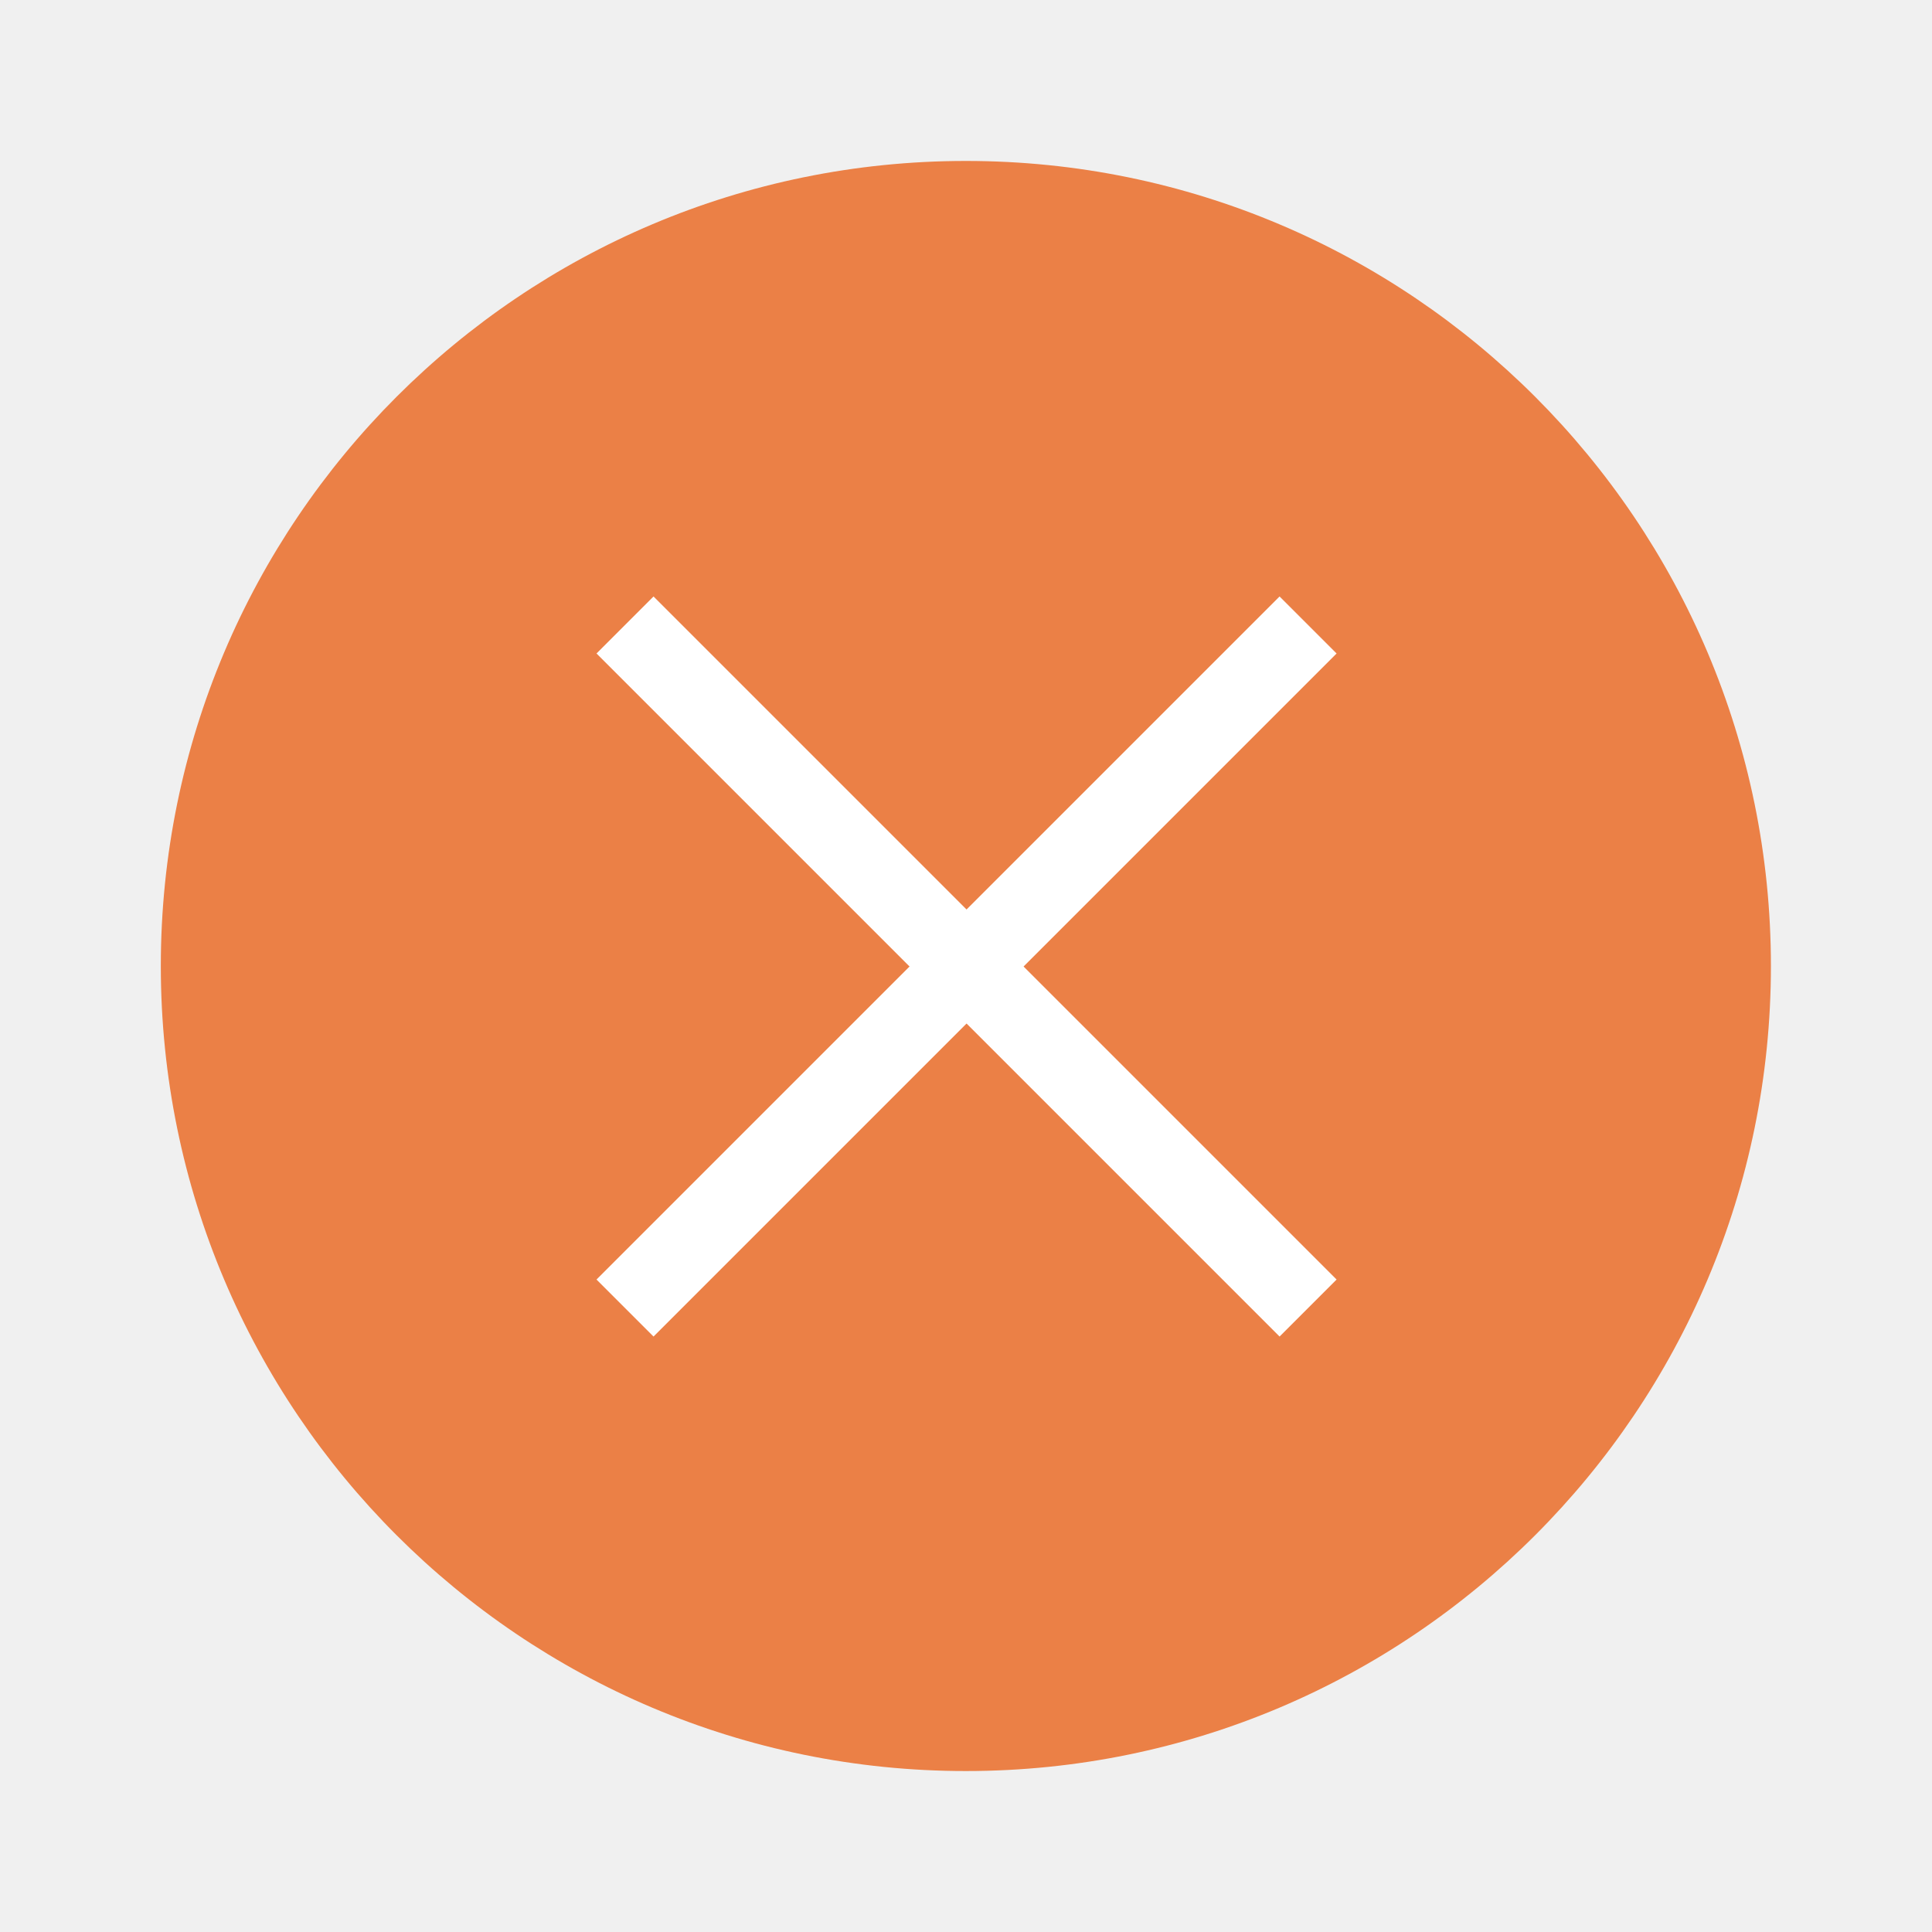
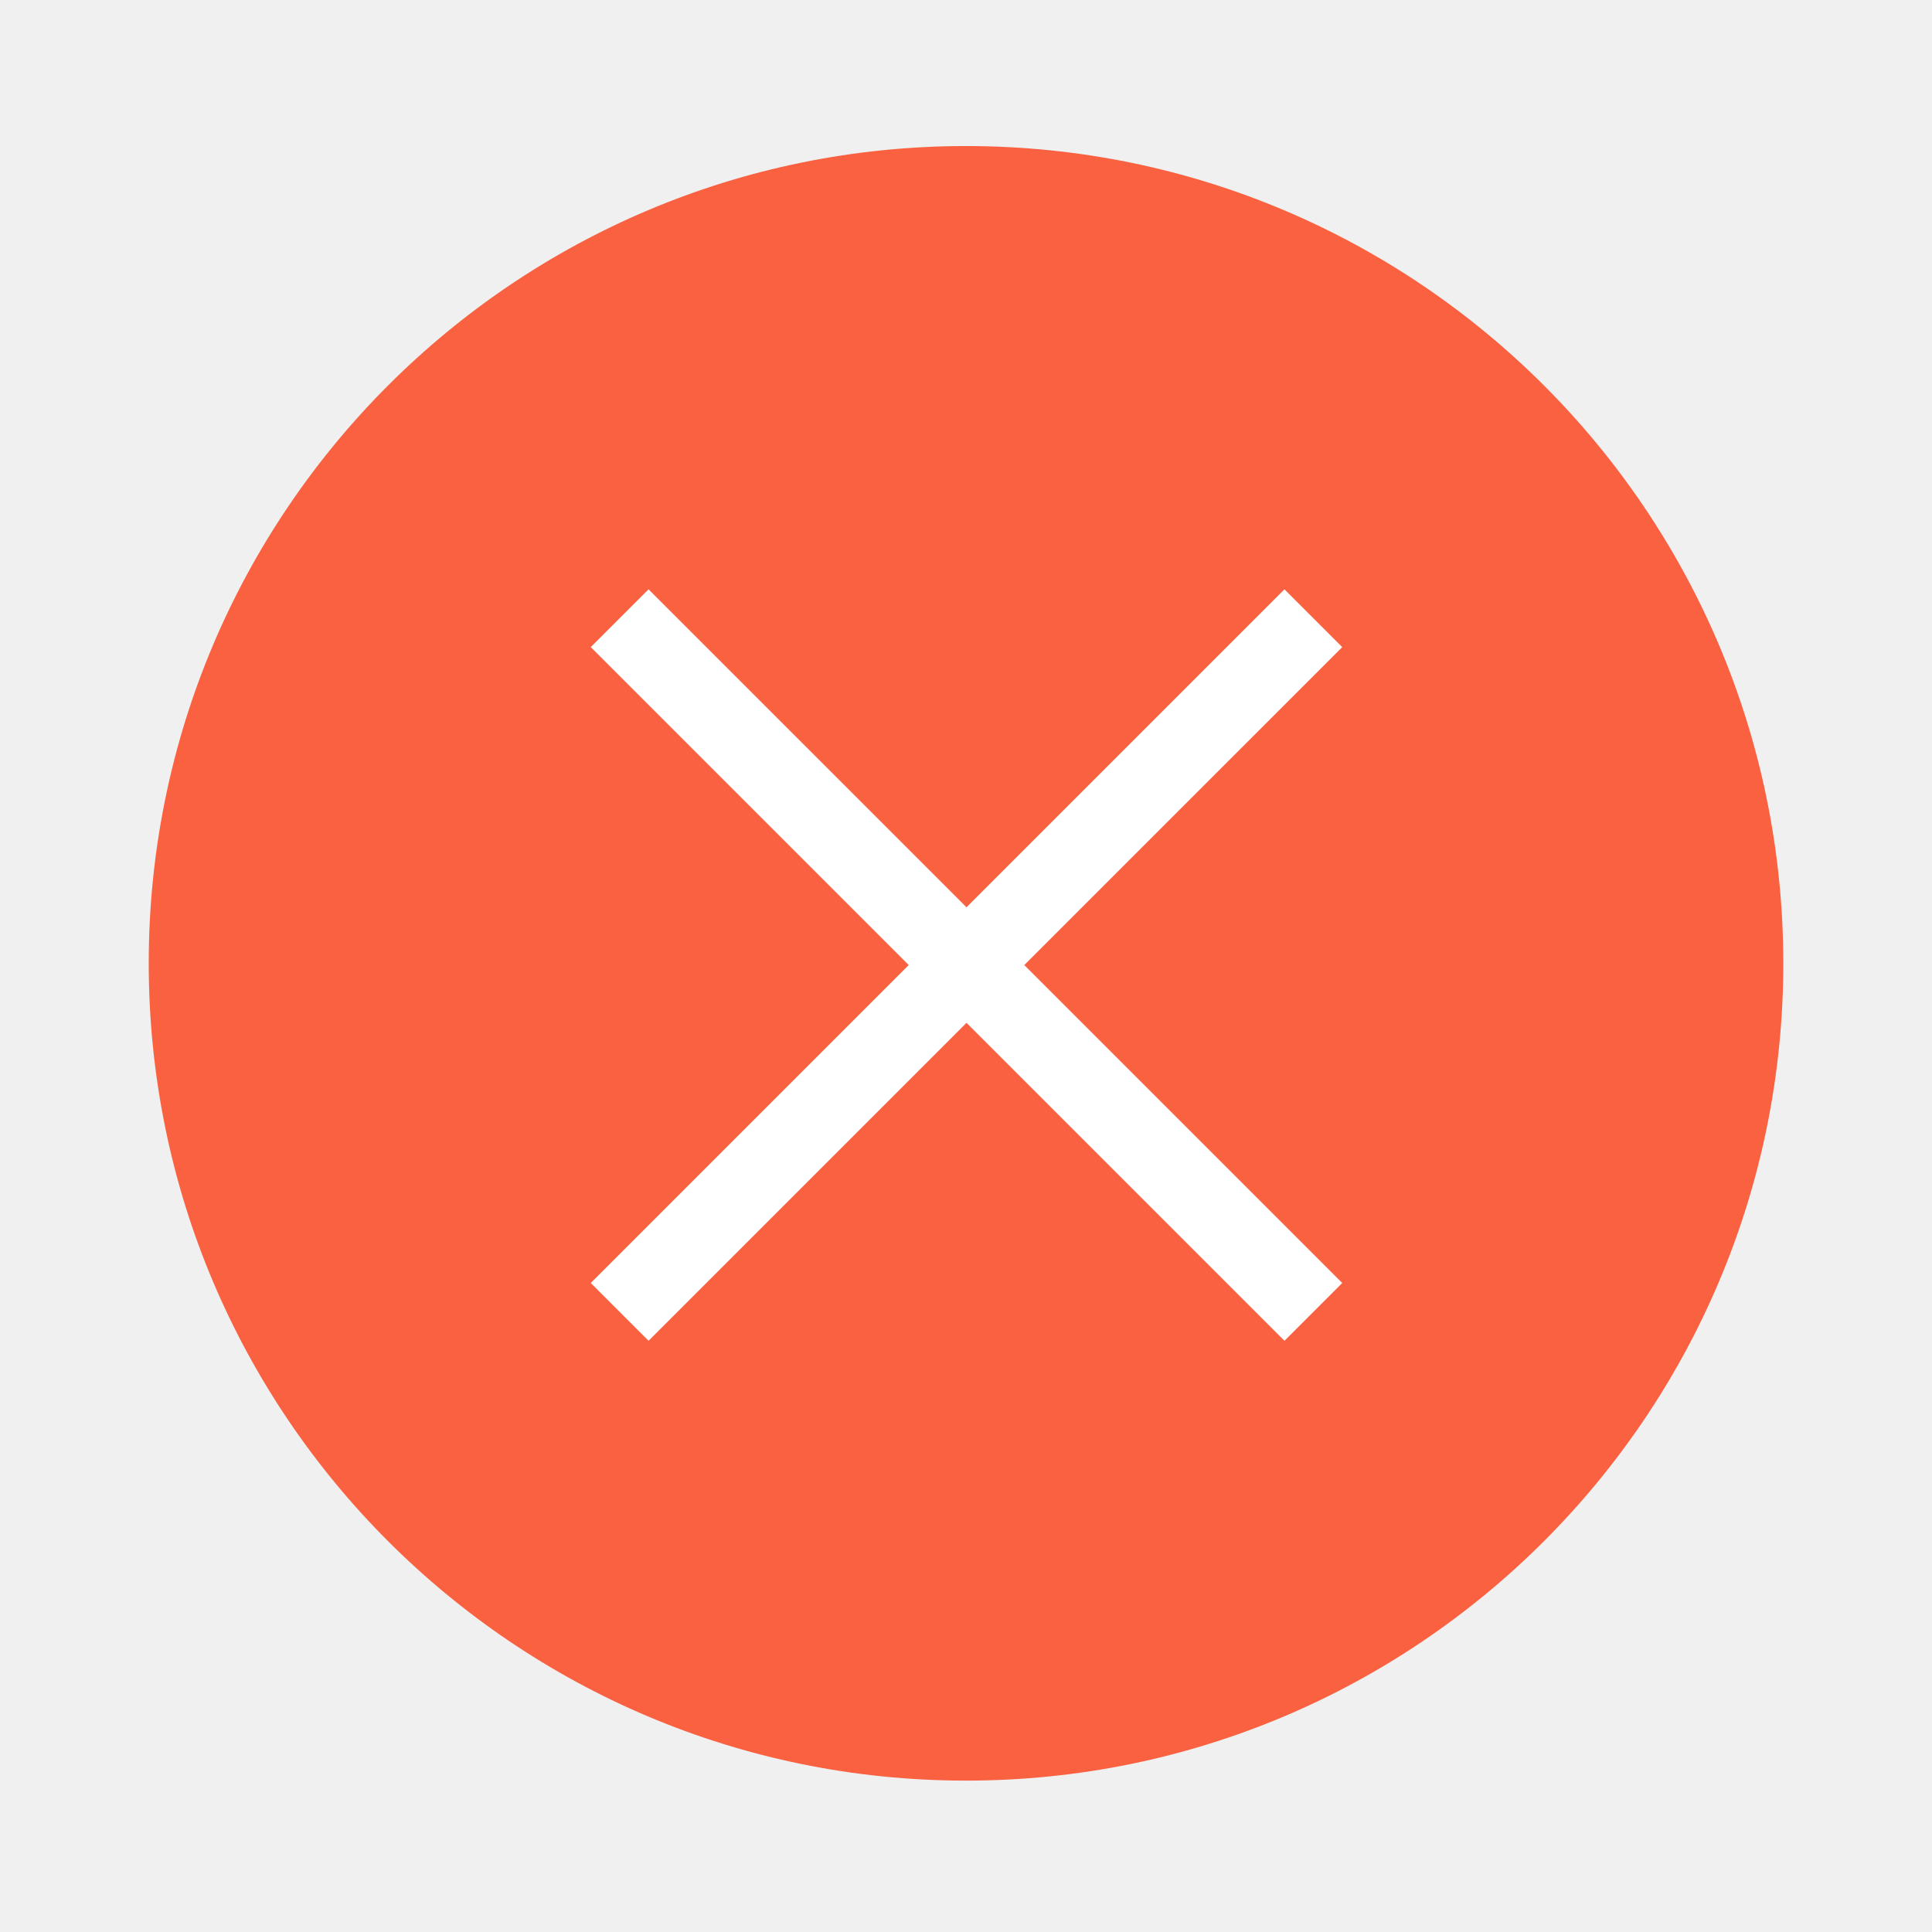
- <svg xmlns="http://www.w3.org/2000/svg" width="24" height="24" version="1.1" viewBox="0 0 6.35 6.35" id="svg4636">
-   <defs id="defs4640" />
-   <g transform="translate(0.2645638,-290.915)" id="g4634">
-     <circle cx="2.91" cy="294.09" r="2.646" id="circle4626" style="fill:#eb8046;stroke-width:0.661" />
-     <g transform="rotate(-45,2.9104,294.09)" id="g4632" style="fill:#ffffff;stroke-width:0.29">
-       <rect x="1.323" y="293.96" width="3.175" height="0.265" id="rect4628" />
-       <rect transform="rotate(-90)" x="-295.68" y="2.778" width="3.175" height="0.265" id="rect4630" />
+ <svg xmlns="http://www.w3.org/2000/svg" width="26" height="26" version="1.1" viewBox="0 0 6.879 6.879">
+   <g transform="translate(.26456 -290.92)">
+     <circle cx="3.175" cy="294.35" r="2.91" fill="#fa6140" stroke-width=".727" />
+     <g transform="rotate(-45,2.9104,294.09)" fill="#fff" stroke-width=".29">
+       <path d="m3.056 292.72h-0.291l1e-7 1.601h-1.601v0.291h1.601v1.601h0.291v-1.601h1.601l1e-7 -0.291h-1.601z" fill="#fff" stroke-width=".319" />
    </g>
  </g>
</svg>
